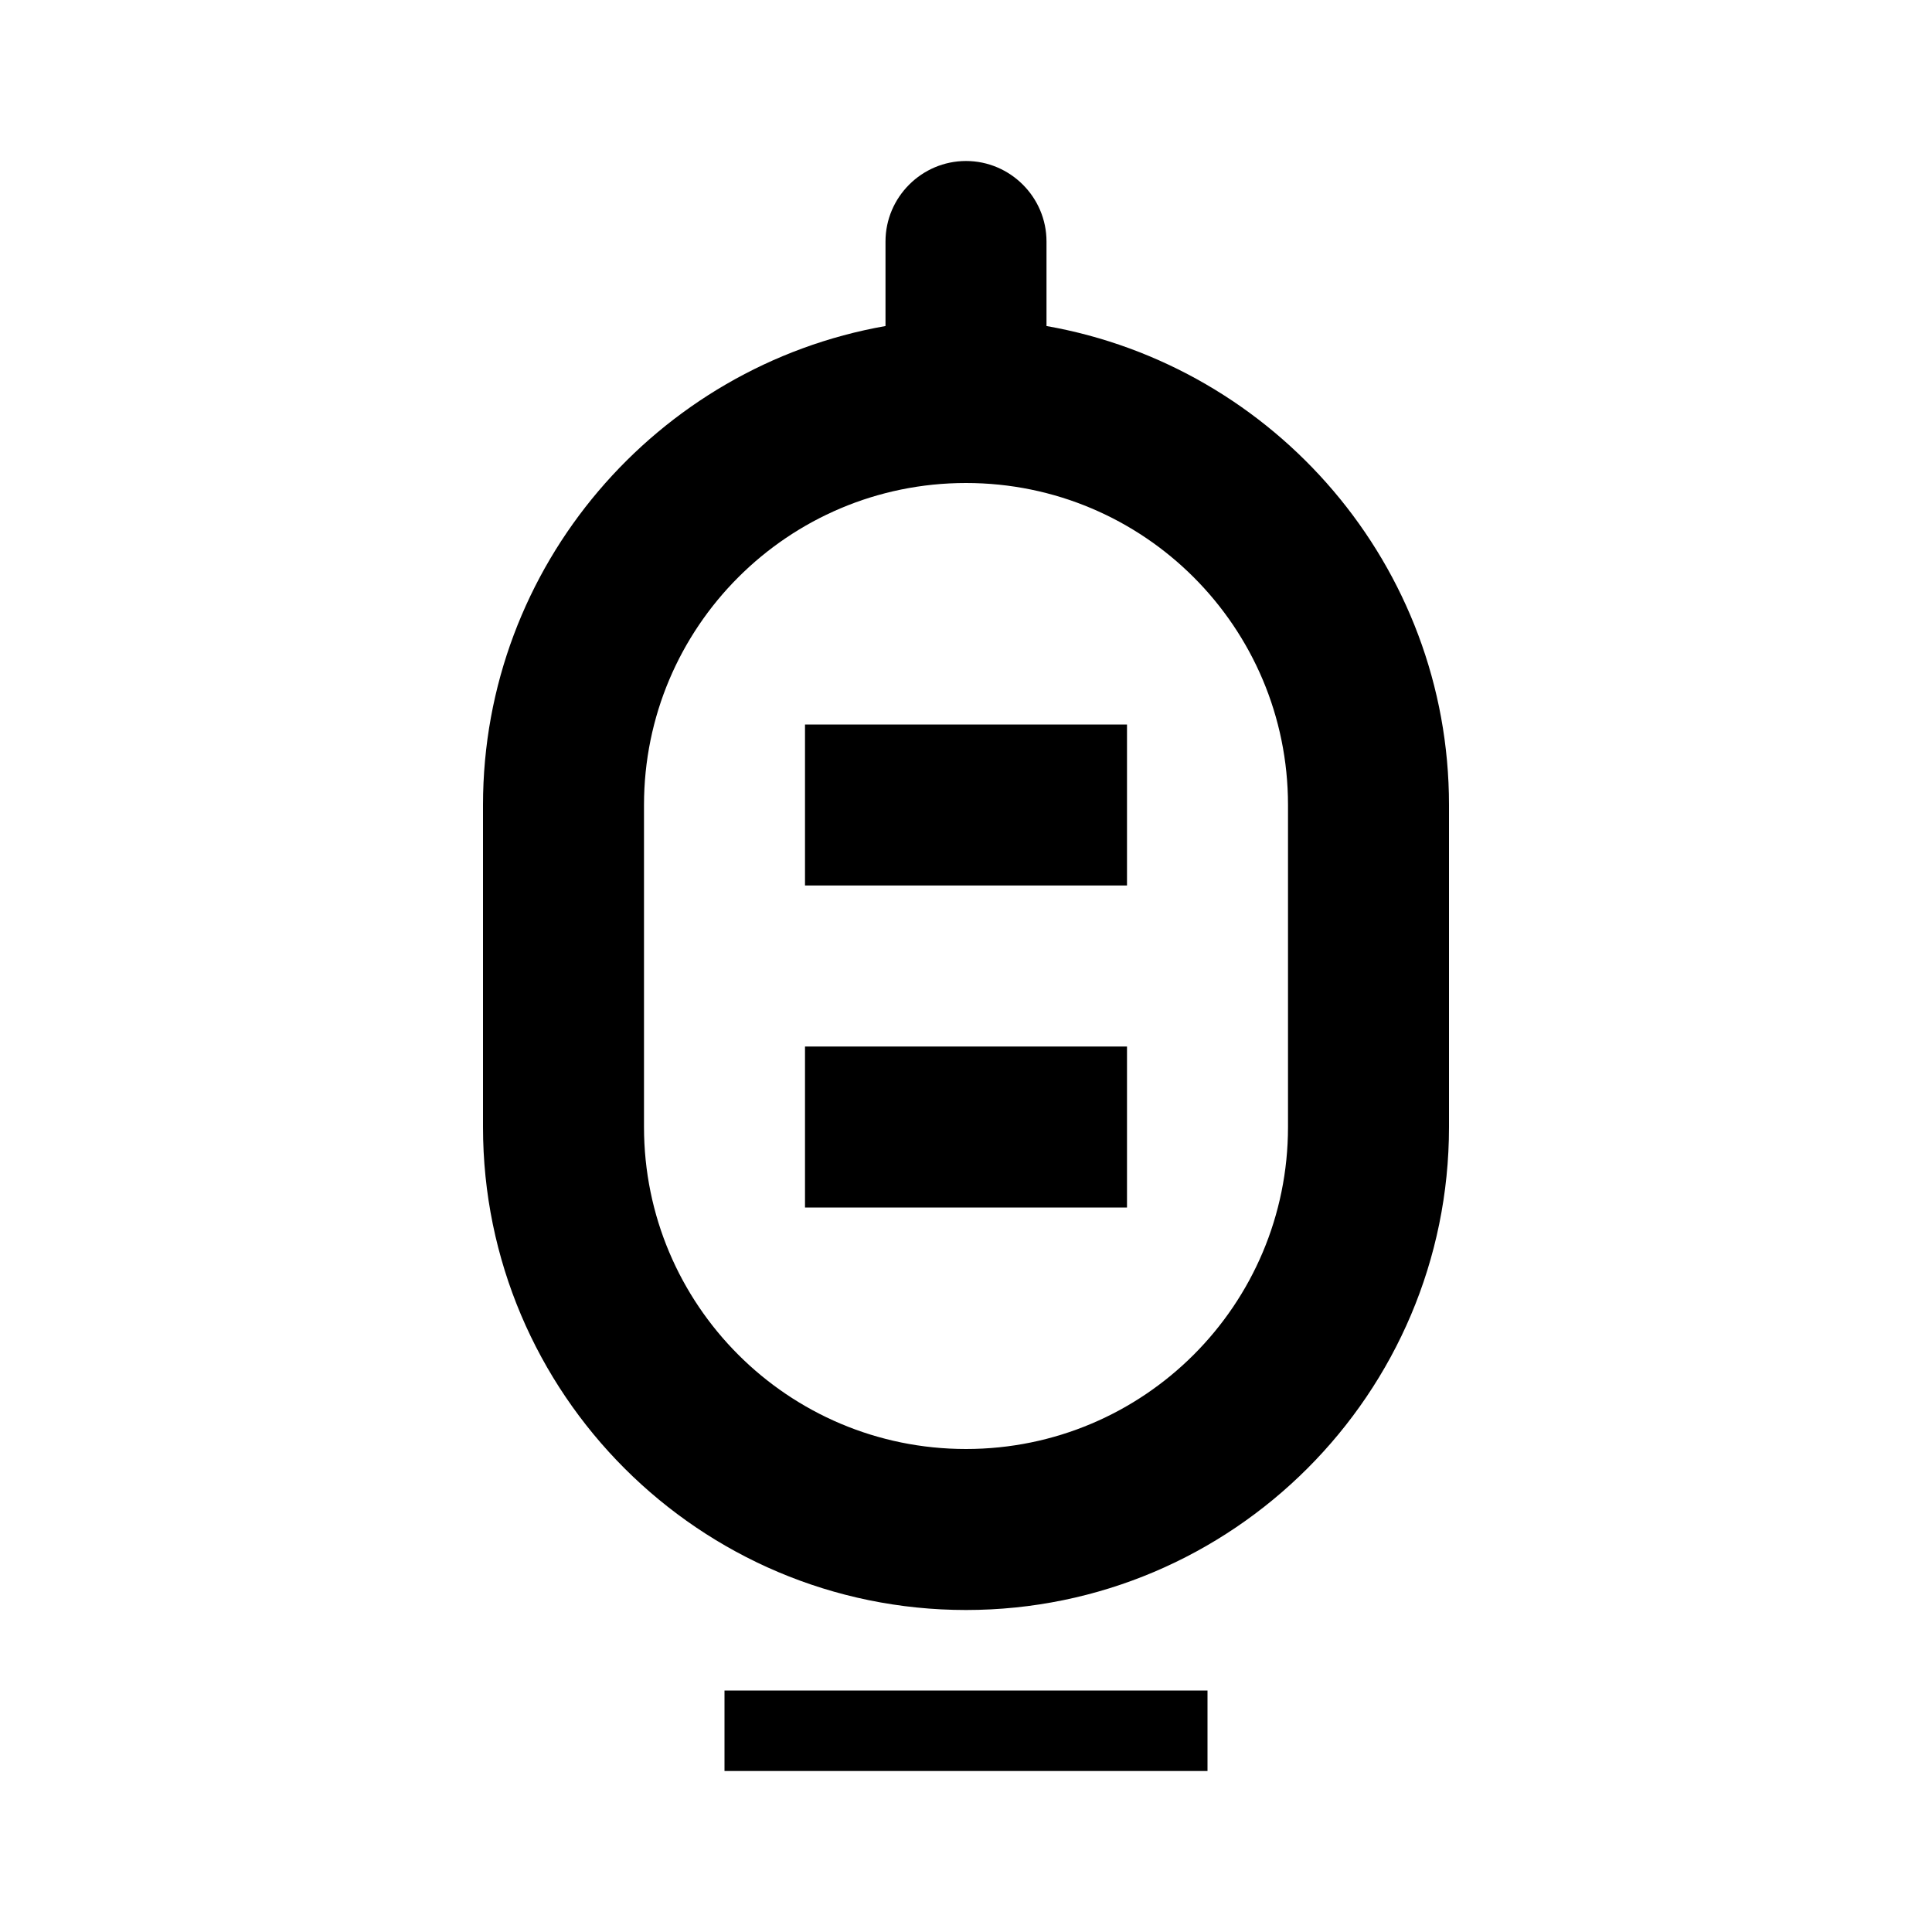
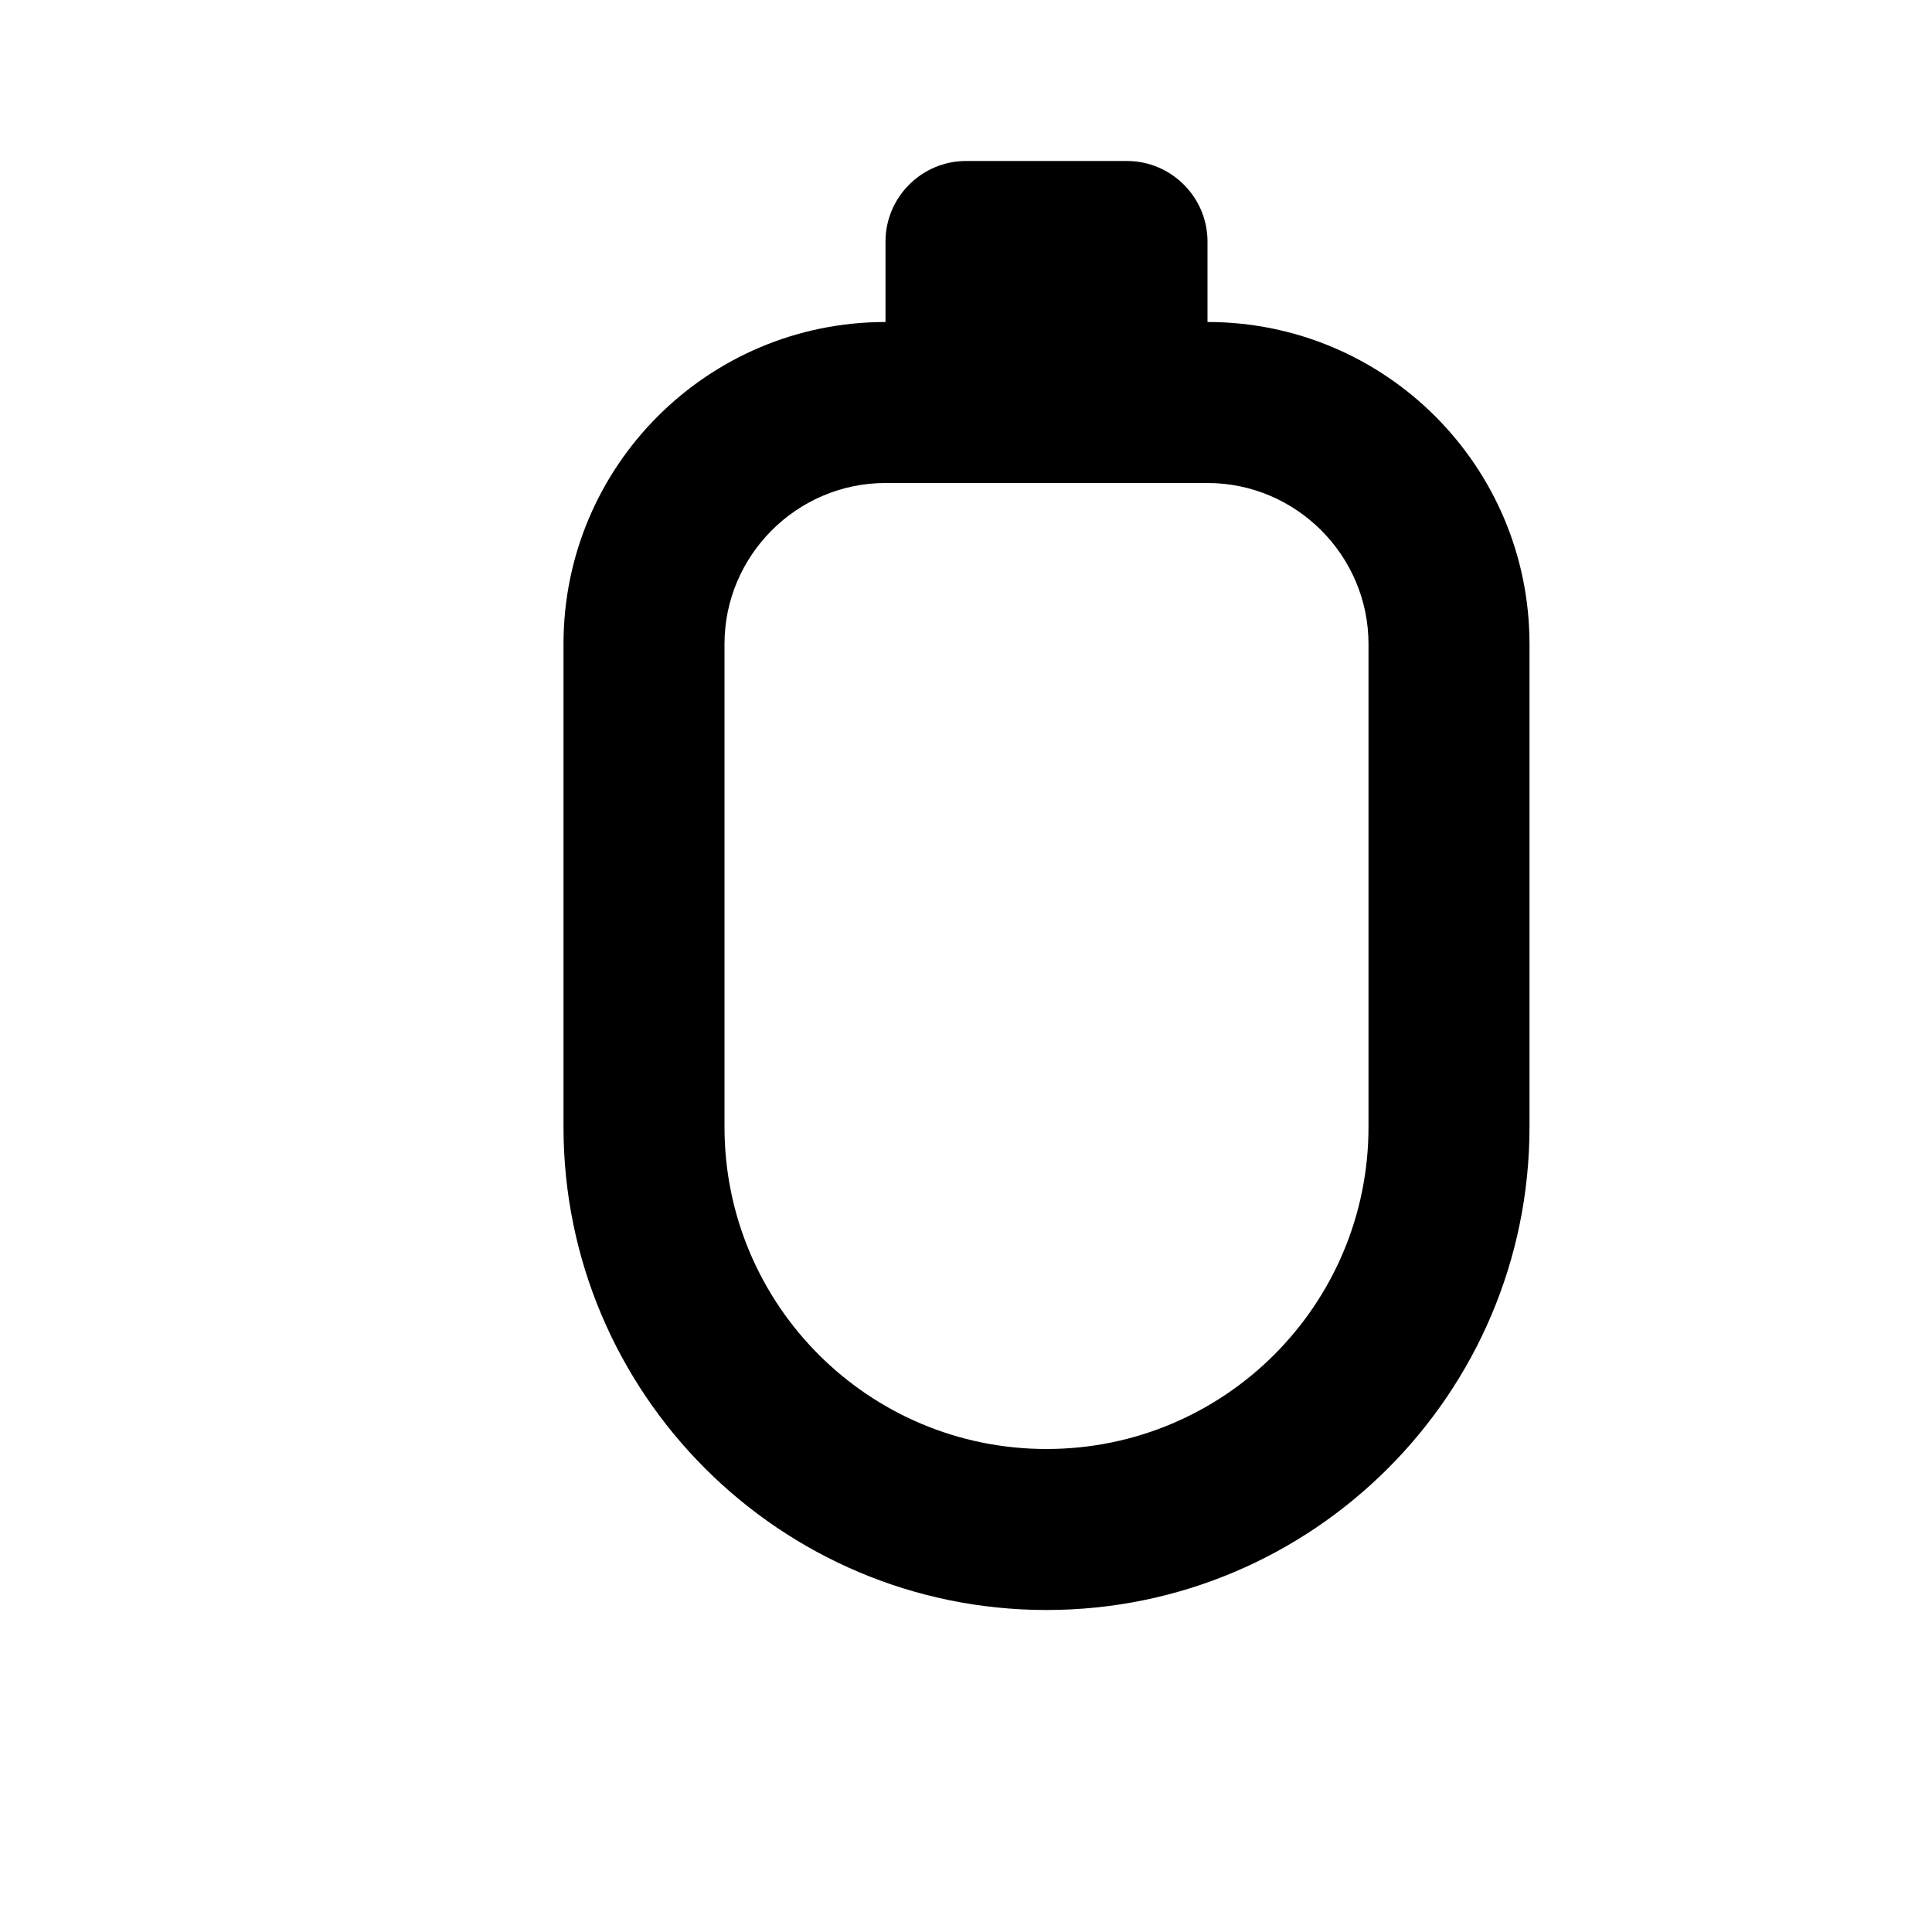
<svg xmlns="http://www.w3.org/2000/svg" width="24" height="24" viewBox="0 0 24 24" fill="none">
-   <path d="M12 2C11.45 2 11 2.45 11 3V4.05C8.16 4.55 6 7.03 6 10V14C6 17.31 8.69 20 12 20C15.31 20 18 17.31 18 14V10C18 7.03 15.84 4.55 13 4.05V3C13 2.45 12.55 2 12 2ZM12 6C14.21 6 16 7.79 16 10V14C16 16.21 14.21 18 12 18C9.79 18 8 16.21 8 14V10C8 7.79 9.79 6 12 6ZM10 9V11H14V9H10ZM10 13V15H14V13H10ZM9 21H15V22H9V21Z" fill="currentColor" />
+   <path d="M12 2C11.45 2 11 2.45 11 3V4C8.79 4 7 5.79 7 8V14C7 17.31 9.69 20 13 20C16.31 20 19 17.31 19 14V8C19 5.79 17.21 4 15 4V3C15 2.45 14.55 2 14 2H12ZM13 6H15C16.1 6 17 6.9 17 8V14C17 16.21 15.21 18 13 18C10.79 18 9 16.21 9 14V8C9 6.9 9.9 6 11 6H13Z" fill="currentColor" />
</svg>
